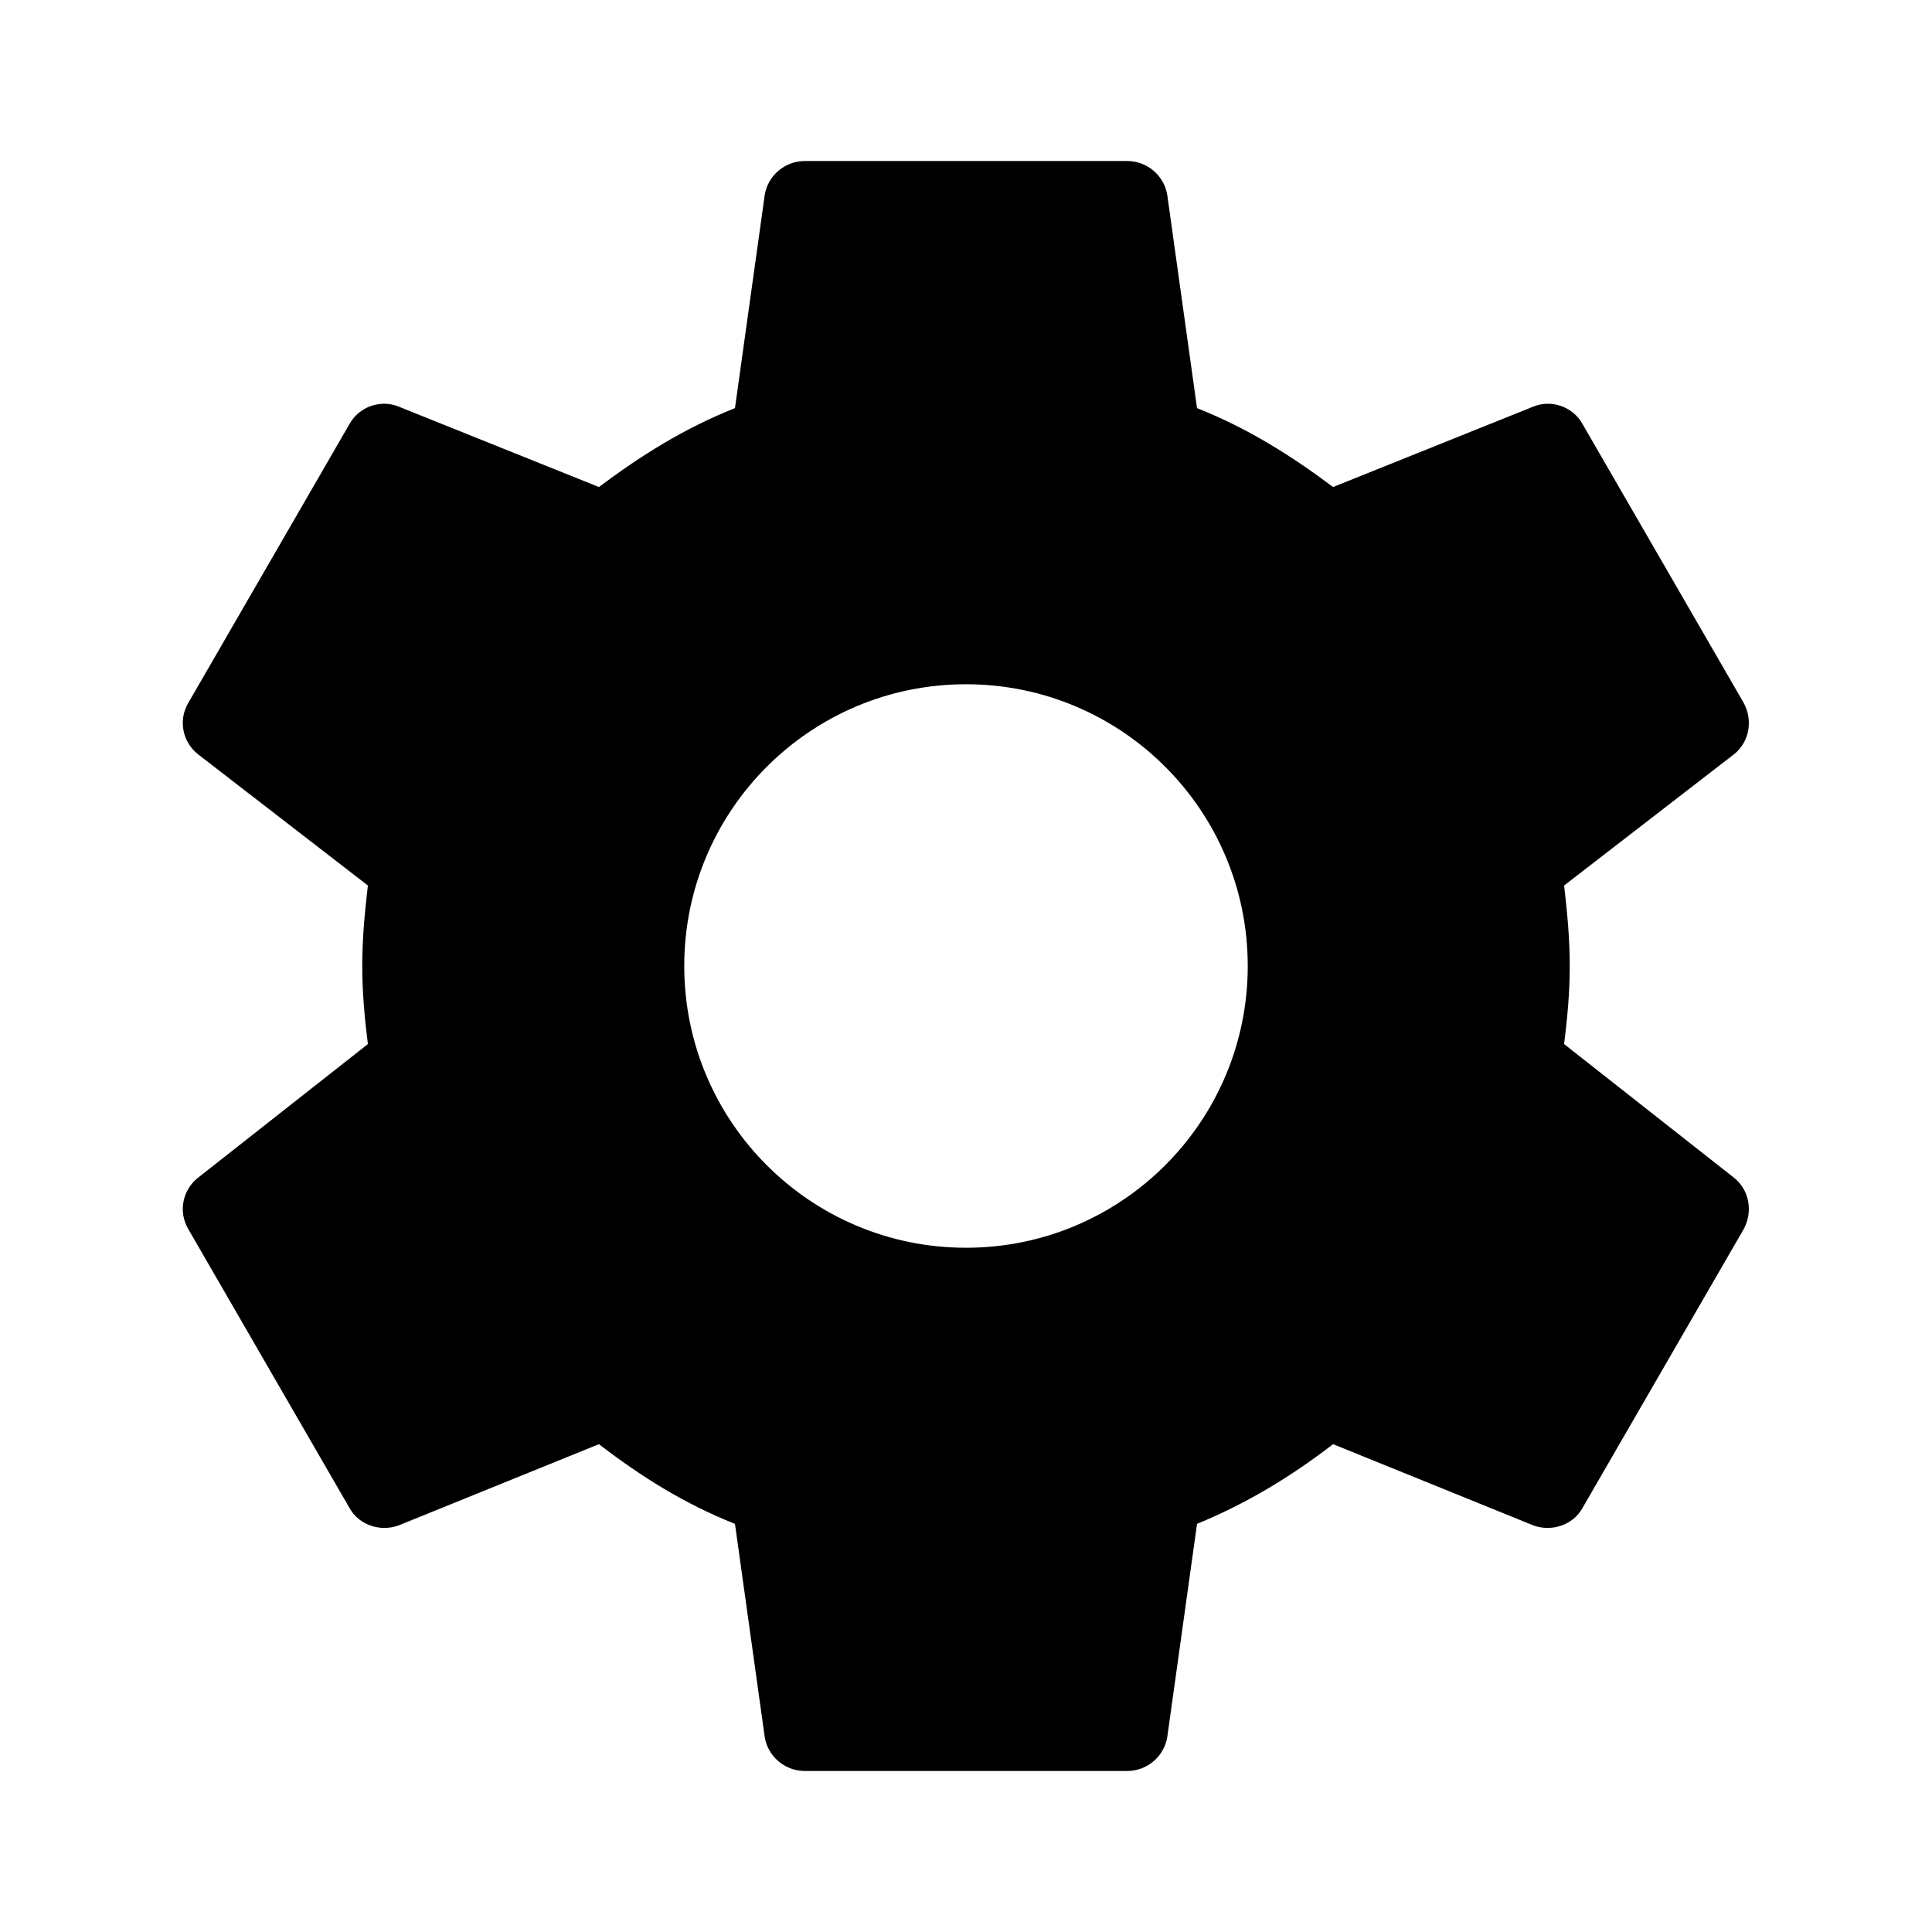
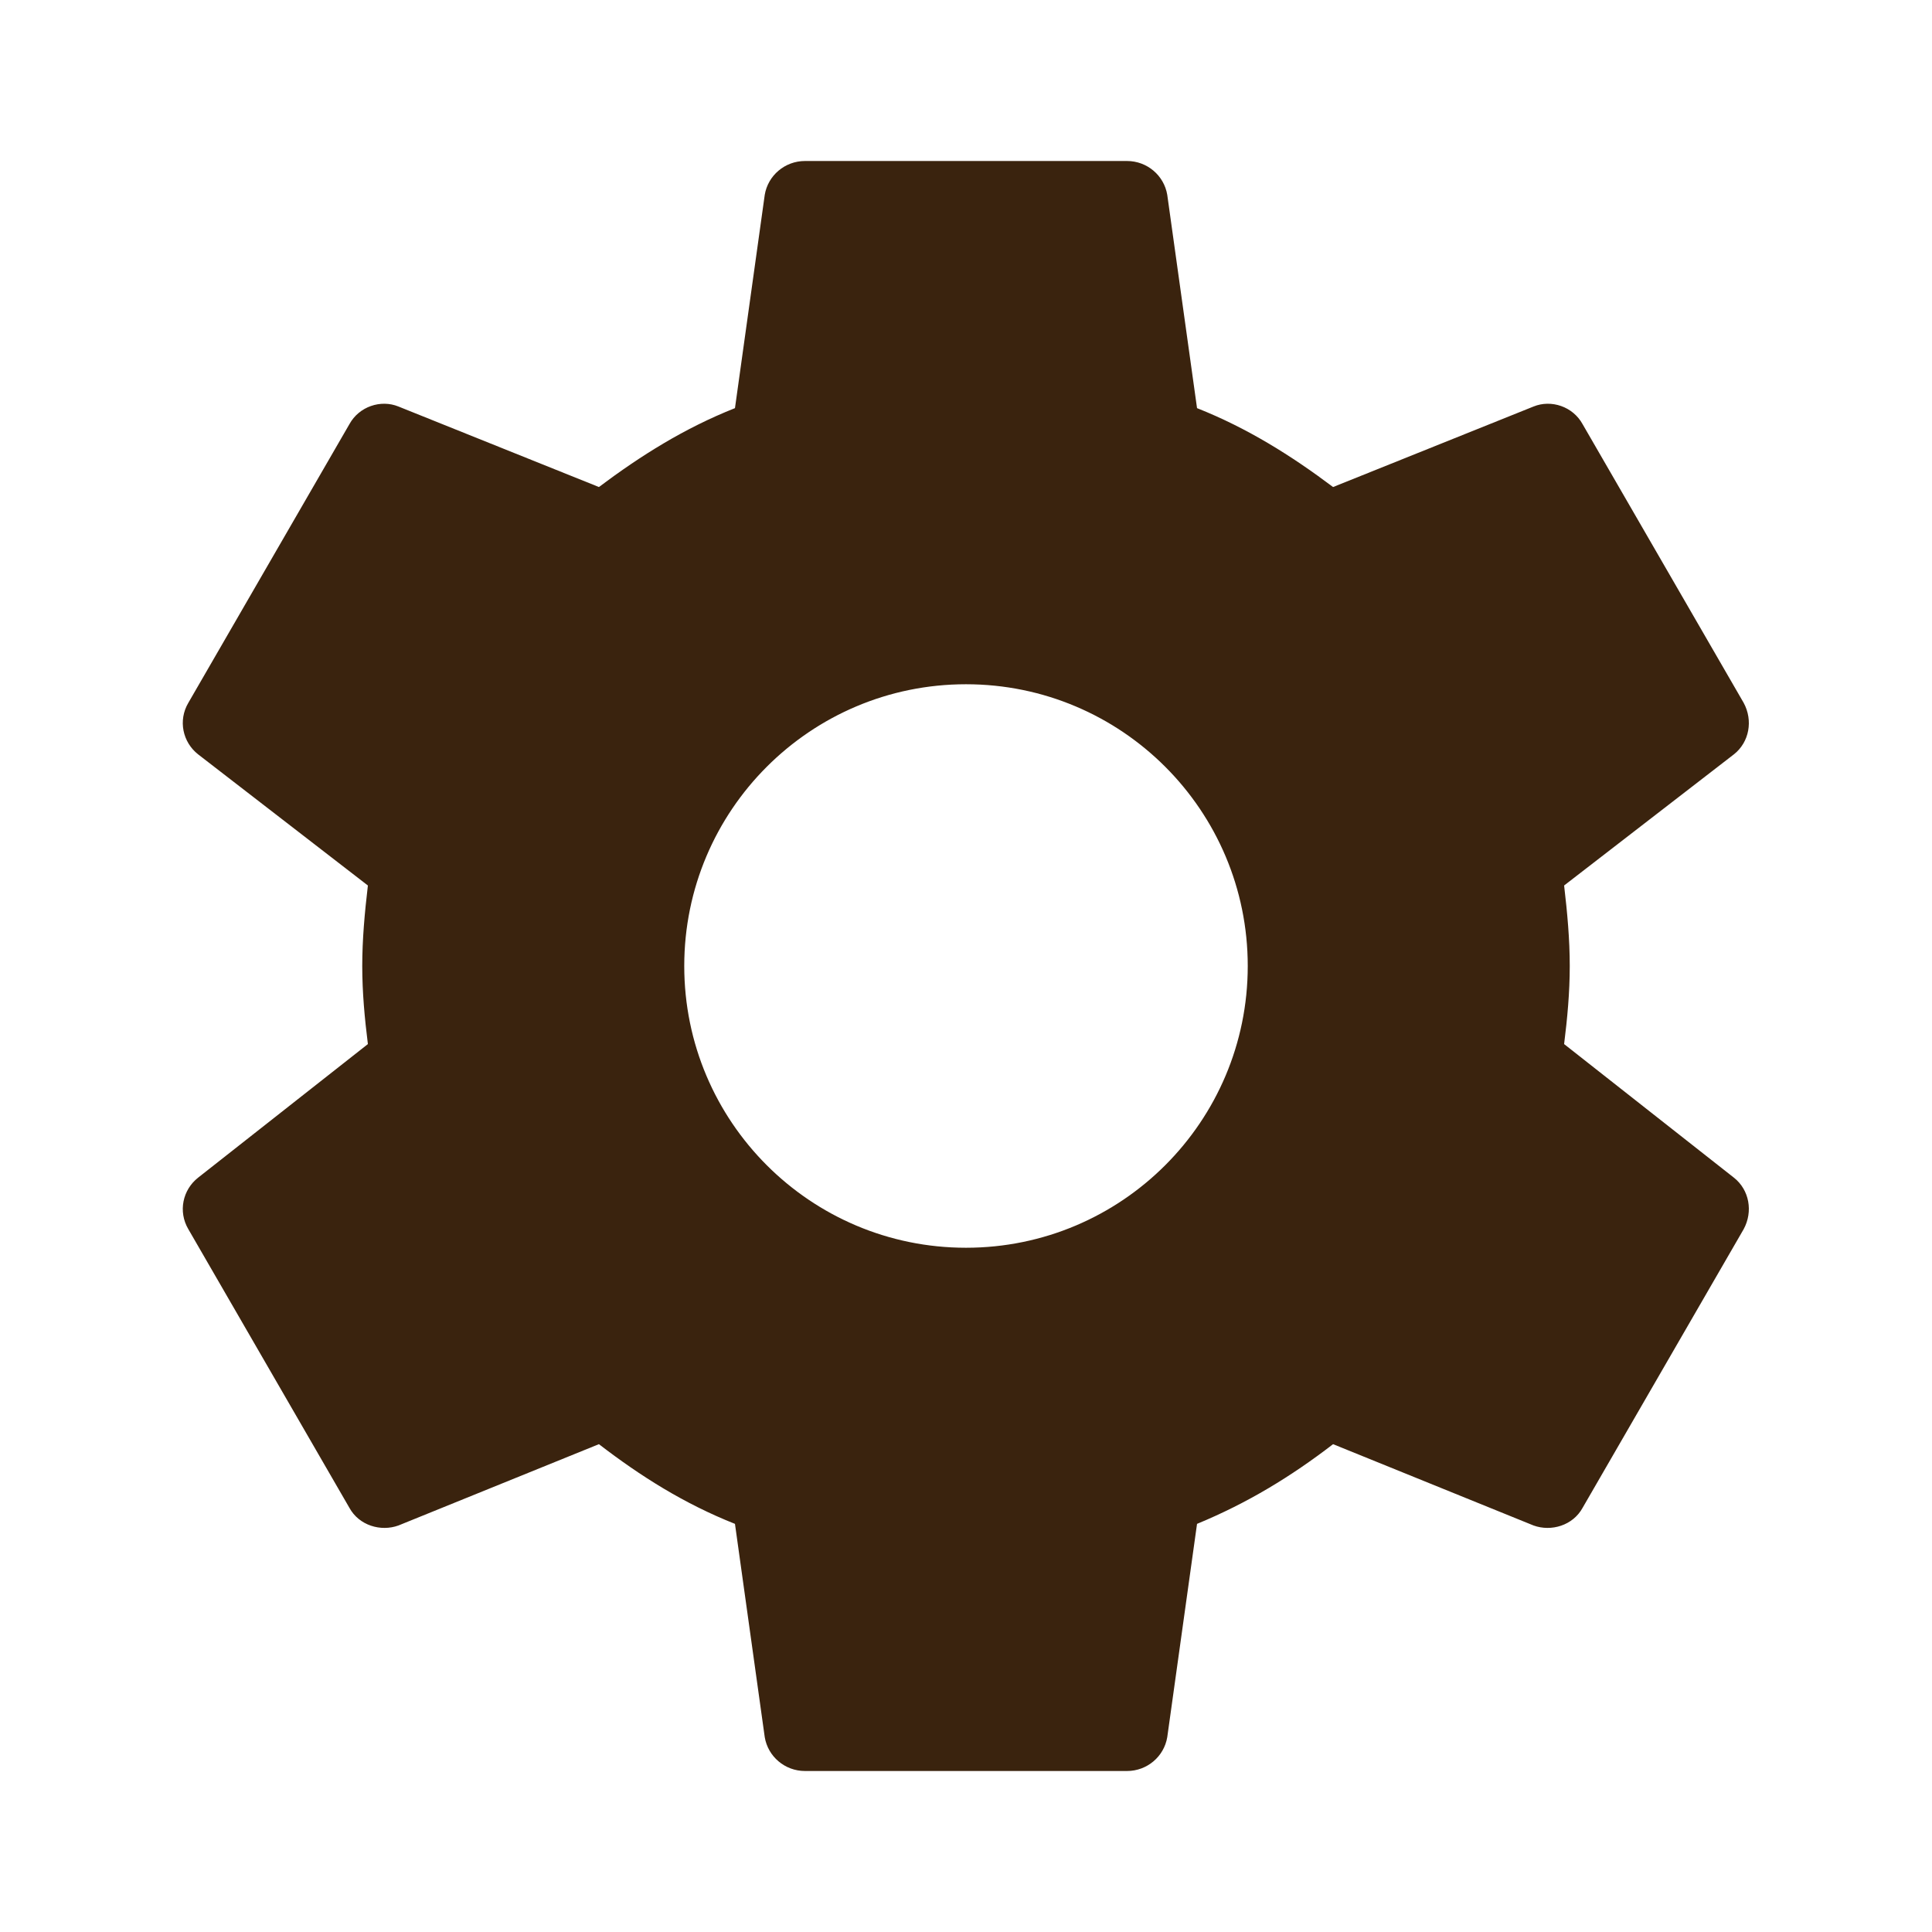
- <svg xmlns="http://www.w3.org/2000/svg" viewBox="0 0 24 24">
+ <svg xmlns="http://www.w3.org/2000/svg" fill="#3A230E" viewBox="0 0 24 24">
  <path d="M12,15.5A3.5,3.5 0 0,1 8.5,12A3.5,3.5 0 0,1 12,8.5A3.5,3.5 0 0,1 15.5,12A3.5,3.5 0 0,1 12,15.5M19.43,12.97C19.47,12.65 19.5,12.33 19.5,12C19.5,11.67 19.47,11.34 19.43,11L21.54,9.37C21.73,9.22 21.78,8.95 21.66,8.73L19.66,5.27C19.54,5.05 19.27,4.96 19.05,5.05L16.56,6.05C16.04,5.66 15.5,5.32 14.87,5.07L14.5,2.42C14.46,2.18 14.25,2 14,2H10C9.75,2 9.54,2.18 9.5,2.42L9.13,5.07C8.5,5.32 7.96,5.66 7.44,6.05L4.95,5.05C4.73,4.96 4.46,5.05 4.34,5.27L2.34,8.73C2.21,8.95 2.27,9.22 2.46,9.37L4.57,11C4.53,11.34 4.5,11.67 4.5,12C4.5,12.33 4.53,12.65 4.57,12.97L2.46,14.63C2.27,14.78 2.21,15.05 2.34,15.27L4.34,18.73C4.46,18.95 4.73,19.03 4.95,18.95L7.44,17.94C7.96,18.34 8.5,18.68 9.13,18.93L9.5,21.58C9.54,21.82 9.75,22 10,22H14C14.25,22 14.46,21.82 14.5,21.58L14.87,18.93C15.5,18.67 16.04,18.34 16.56,17.94L19.05,18.95C19.27,19.03 19.54,18.95 19.66,18.73L21.66,15.27C21.78,15.05 21.73,14.78 21.54,14.63L19.43,12.97Z" />
</svg>
